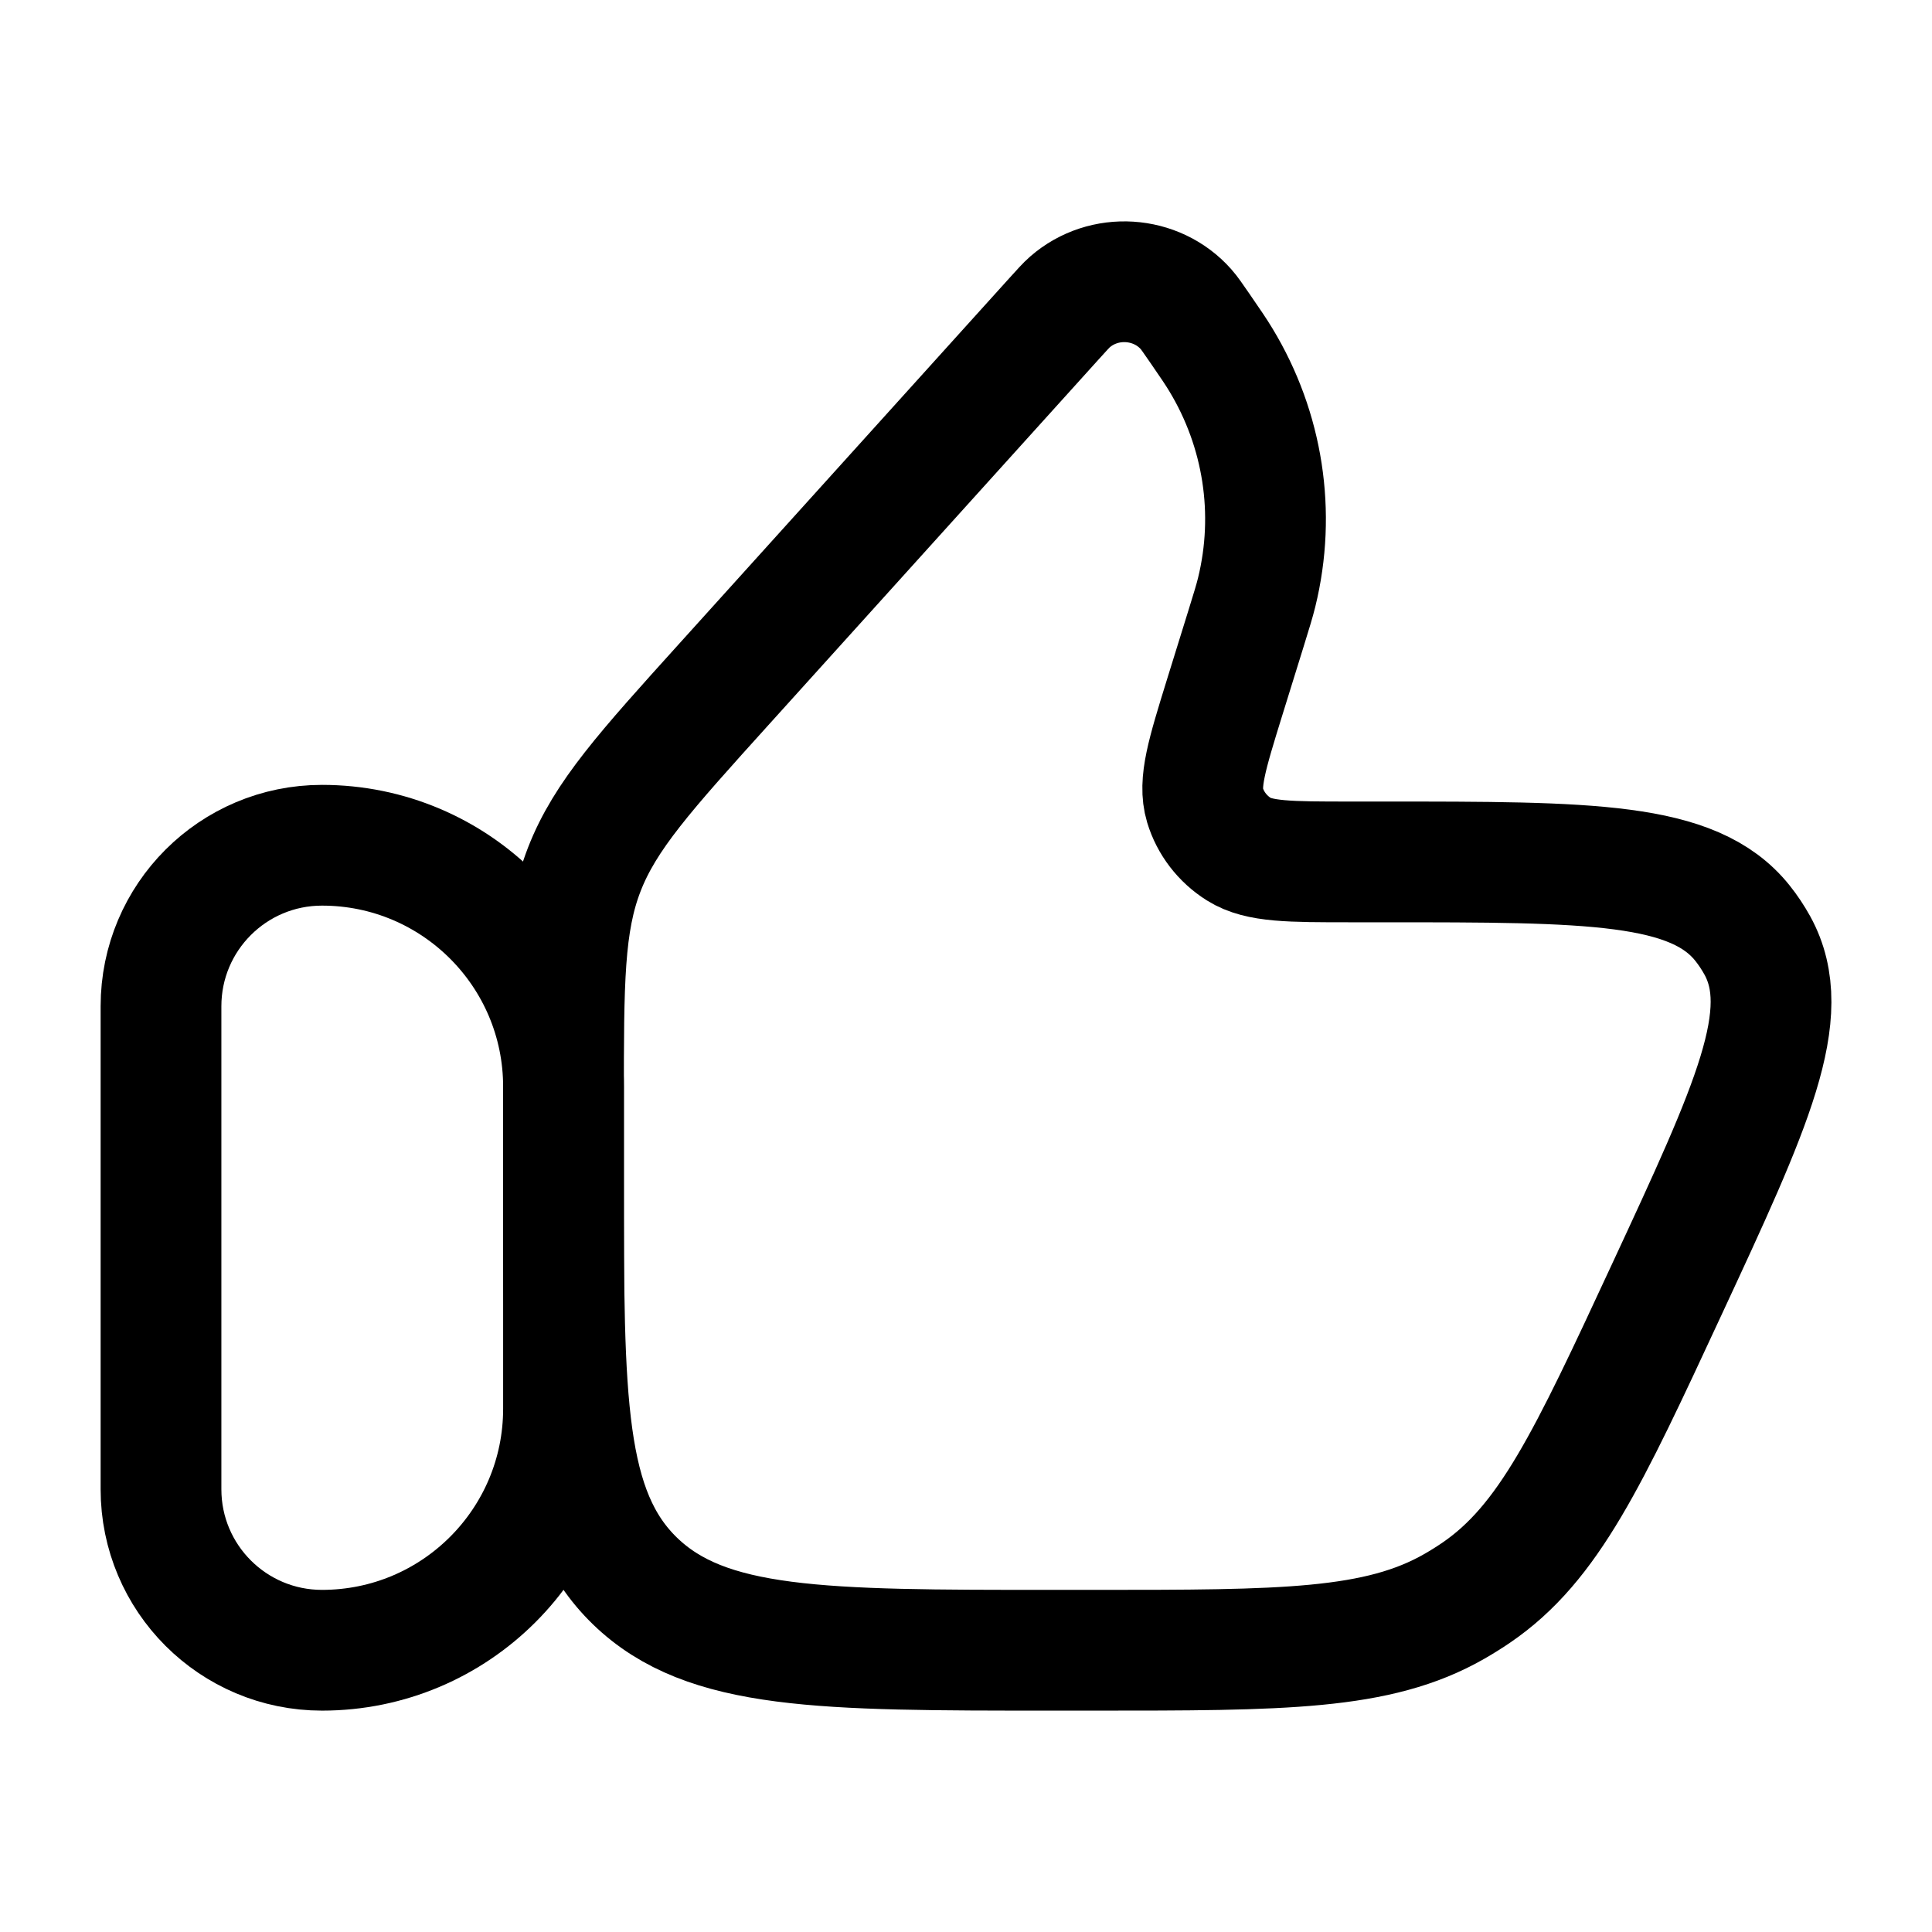
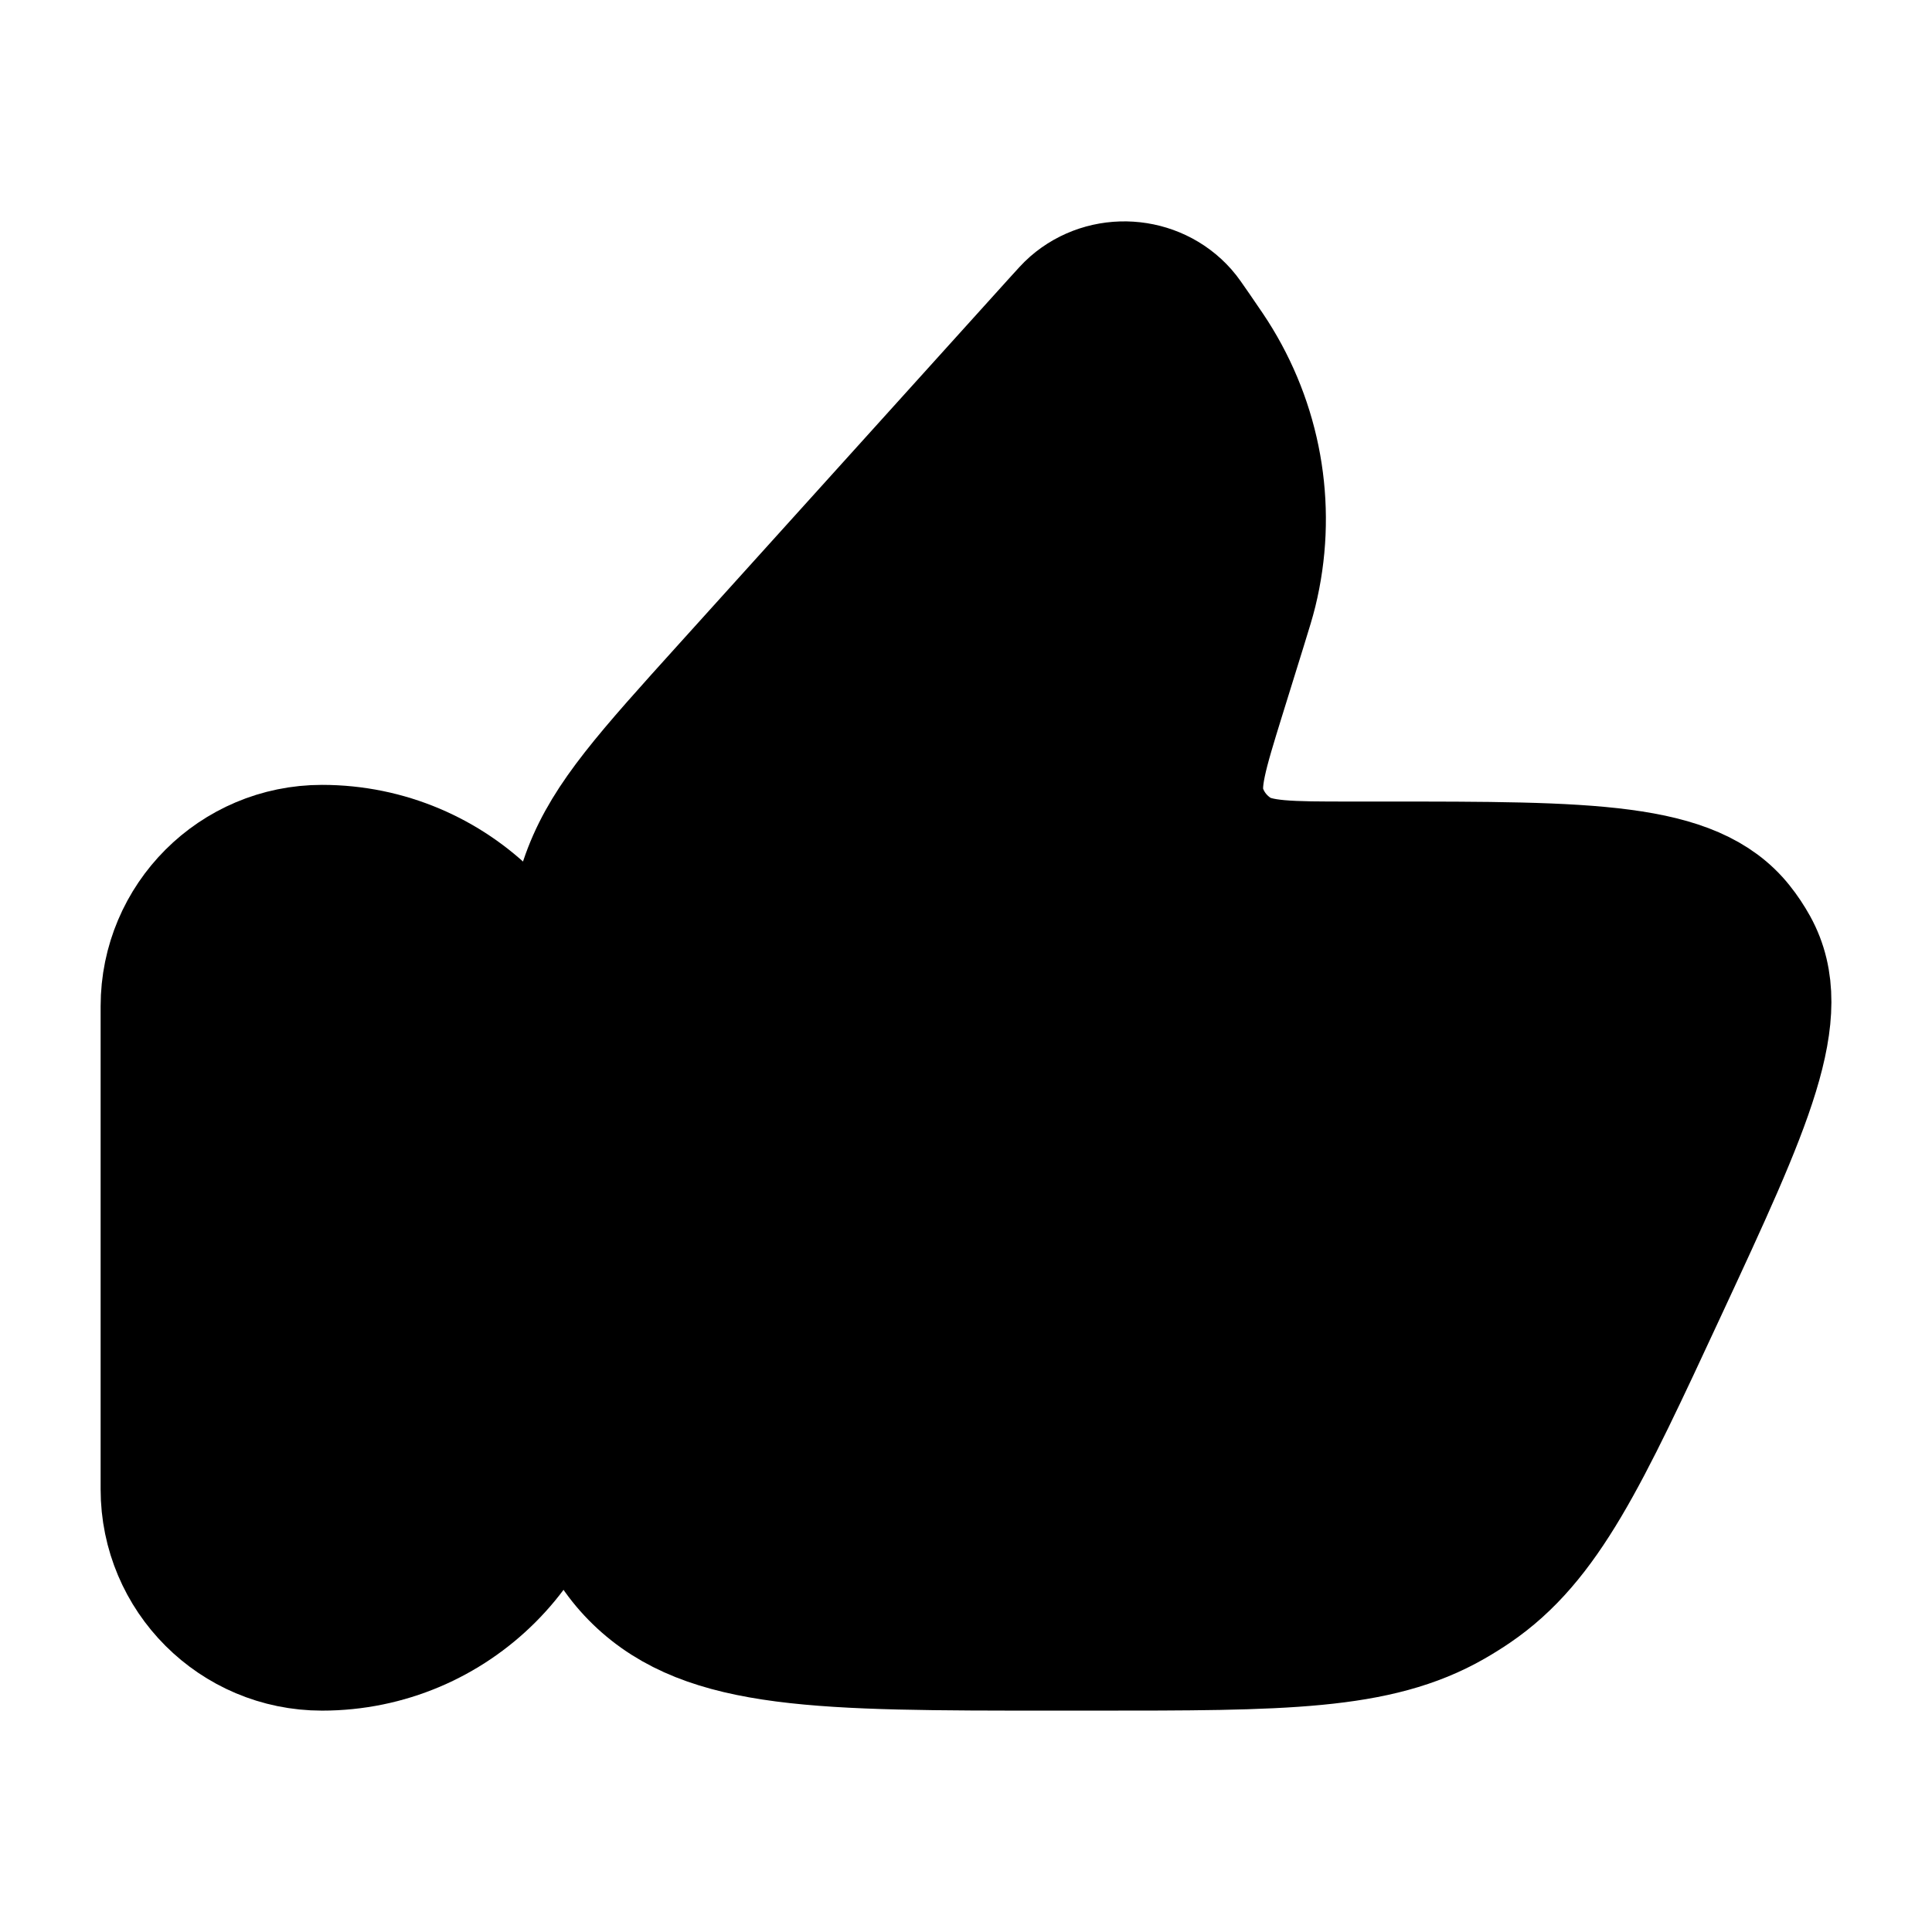
- <svg xmlns="http://www.w3.org/2000/svg" width="24" height="24" viewBox="0 0 24 24" fill="none" stroke="currentColor">
+ <svg xmlns="http://www.w3.org/2000/svg" width="24" height="24" viewBox="0 0 24 24" fill="currentColor" stroke="currentColor">
  <path d="M2 12.5C2 11.395 2.895 10.5 4 10.5C5.657 10.5 7 11.843 7 13.5V17.5C7 19.157 5.657 20.5 4 20.5C2.895 20.5 2 19.605 2 18.5V12.5Z" stroke-width="1.5" stroke-linecap="round" stroke-linejoin="round" />
  <path d="M15.479 7.806L15.212 8.666C14.994 9.371 14.885 9.723 14.969 10.002C15.037 10.227 15.186 10.421 15.389 10.549C15.64 10.707 16.02 10.707 16.779 10.707H17.183C19.753 10.707 21.038 10.707 21.645 11.467C21.715 11.554 21.776 11.647 21.83 11.744C22.297 12.592 21.766 13.735 20.704 16.021C19.73 18.119 19.242 19.168 18.338 19.785C18.25 19.845 18.16 19.901 18.068 19.954C17.116 20.5 15.936 20.5 13.576 20.5H13.065C10.206 20.5 8.776 20.5 7.888 19.64C7 18.779 7 17.394 7 14.624V13.65C7 12.195 7 11.467 7.258 10.801C7.517 10.134 8.011 9.587 9.001 8.491L13.092 3.961C13.195 3.847 13.246 3.79 13.291 3.751C13.713 3.383 14.365 3.425 14.734 3.842C14.774 3.887 14.817 3.95 14.904 4.076C15.039 4.272 15.106 4.37 15.165 4.468C15.693 5.339 15.852 6.374 15.611 7.357C15.584 7.467 15.549 7.58 15.479 7.806Z" stroke-width="1.5" stroke-linecap="round" stroke-linejoin="round" />
</svg>
